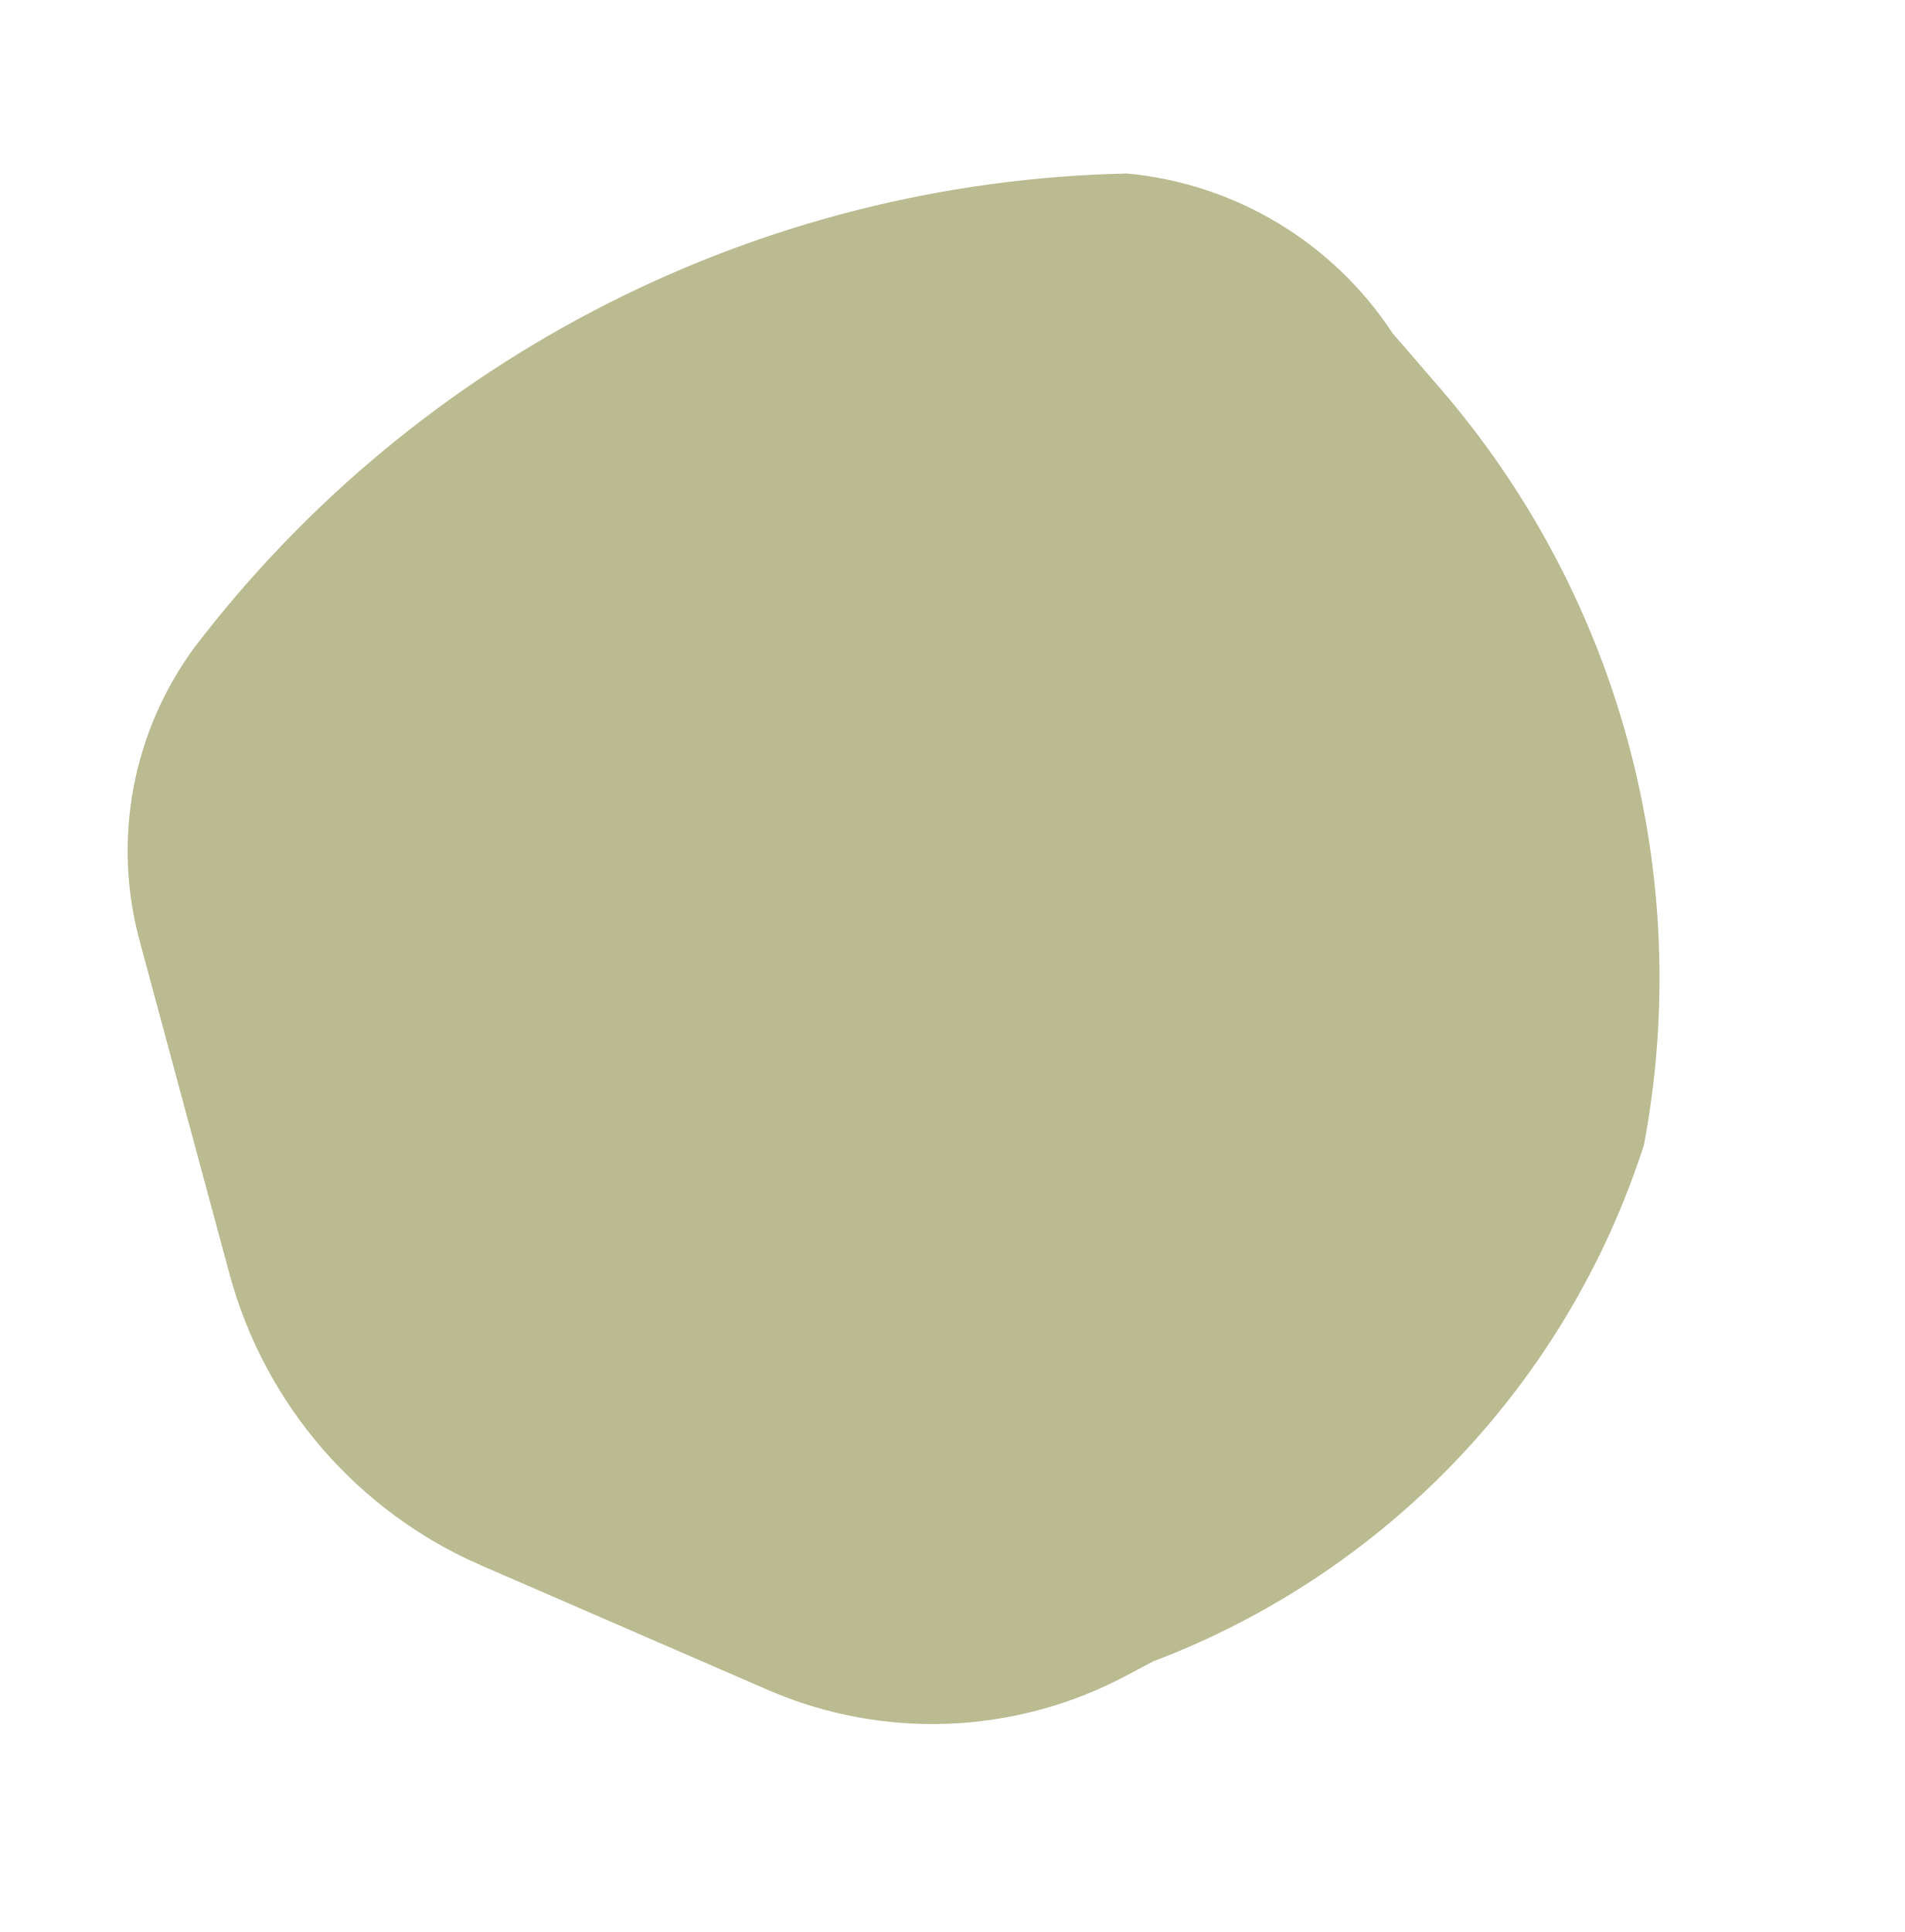
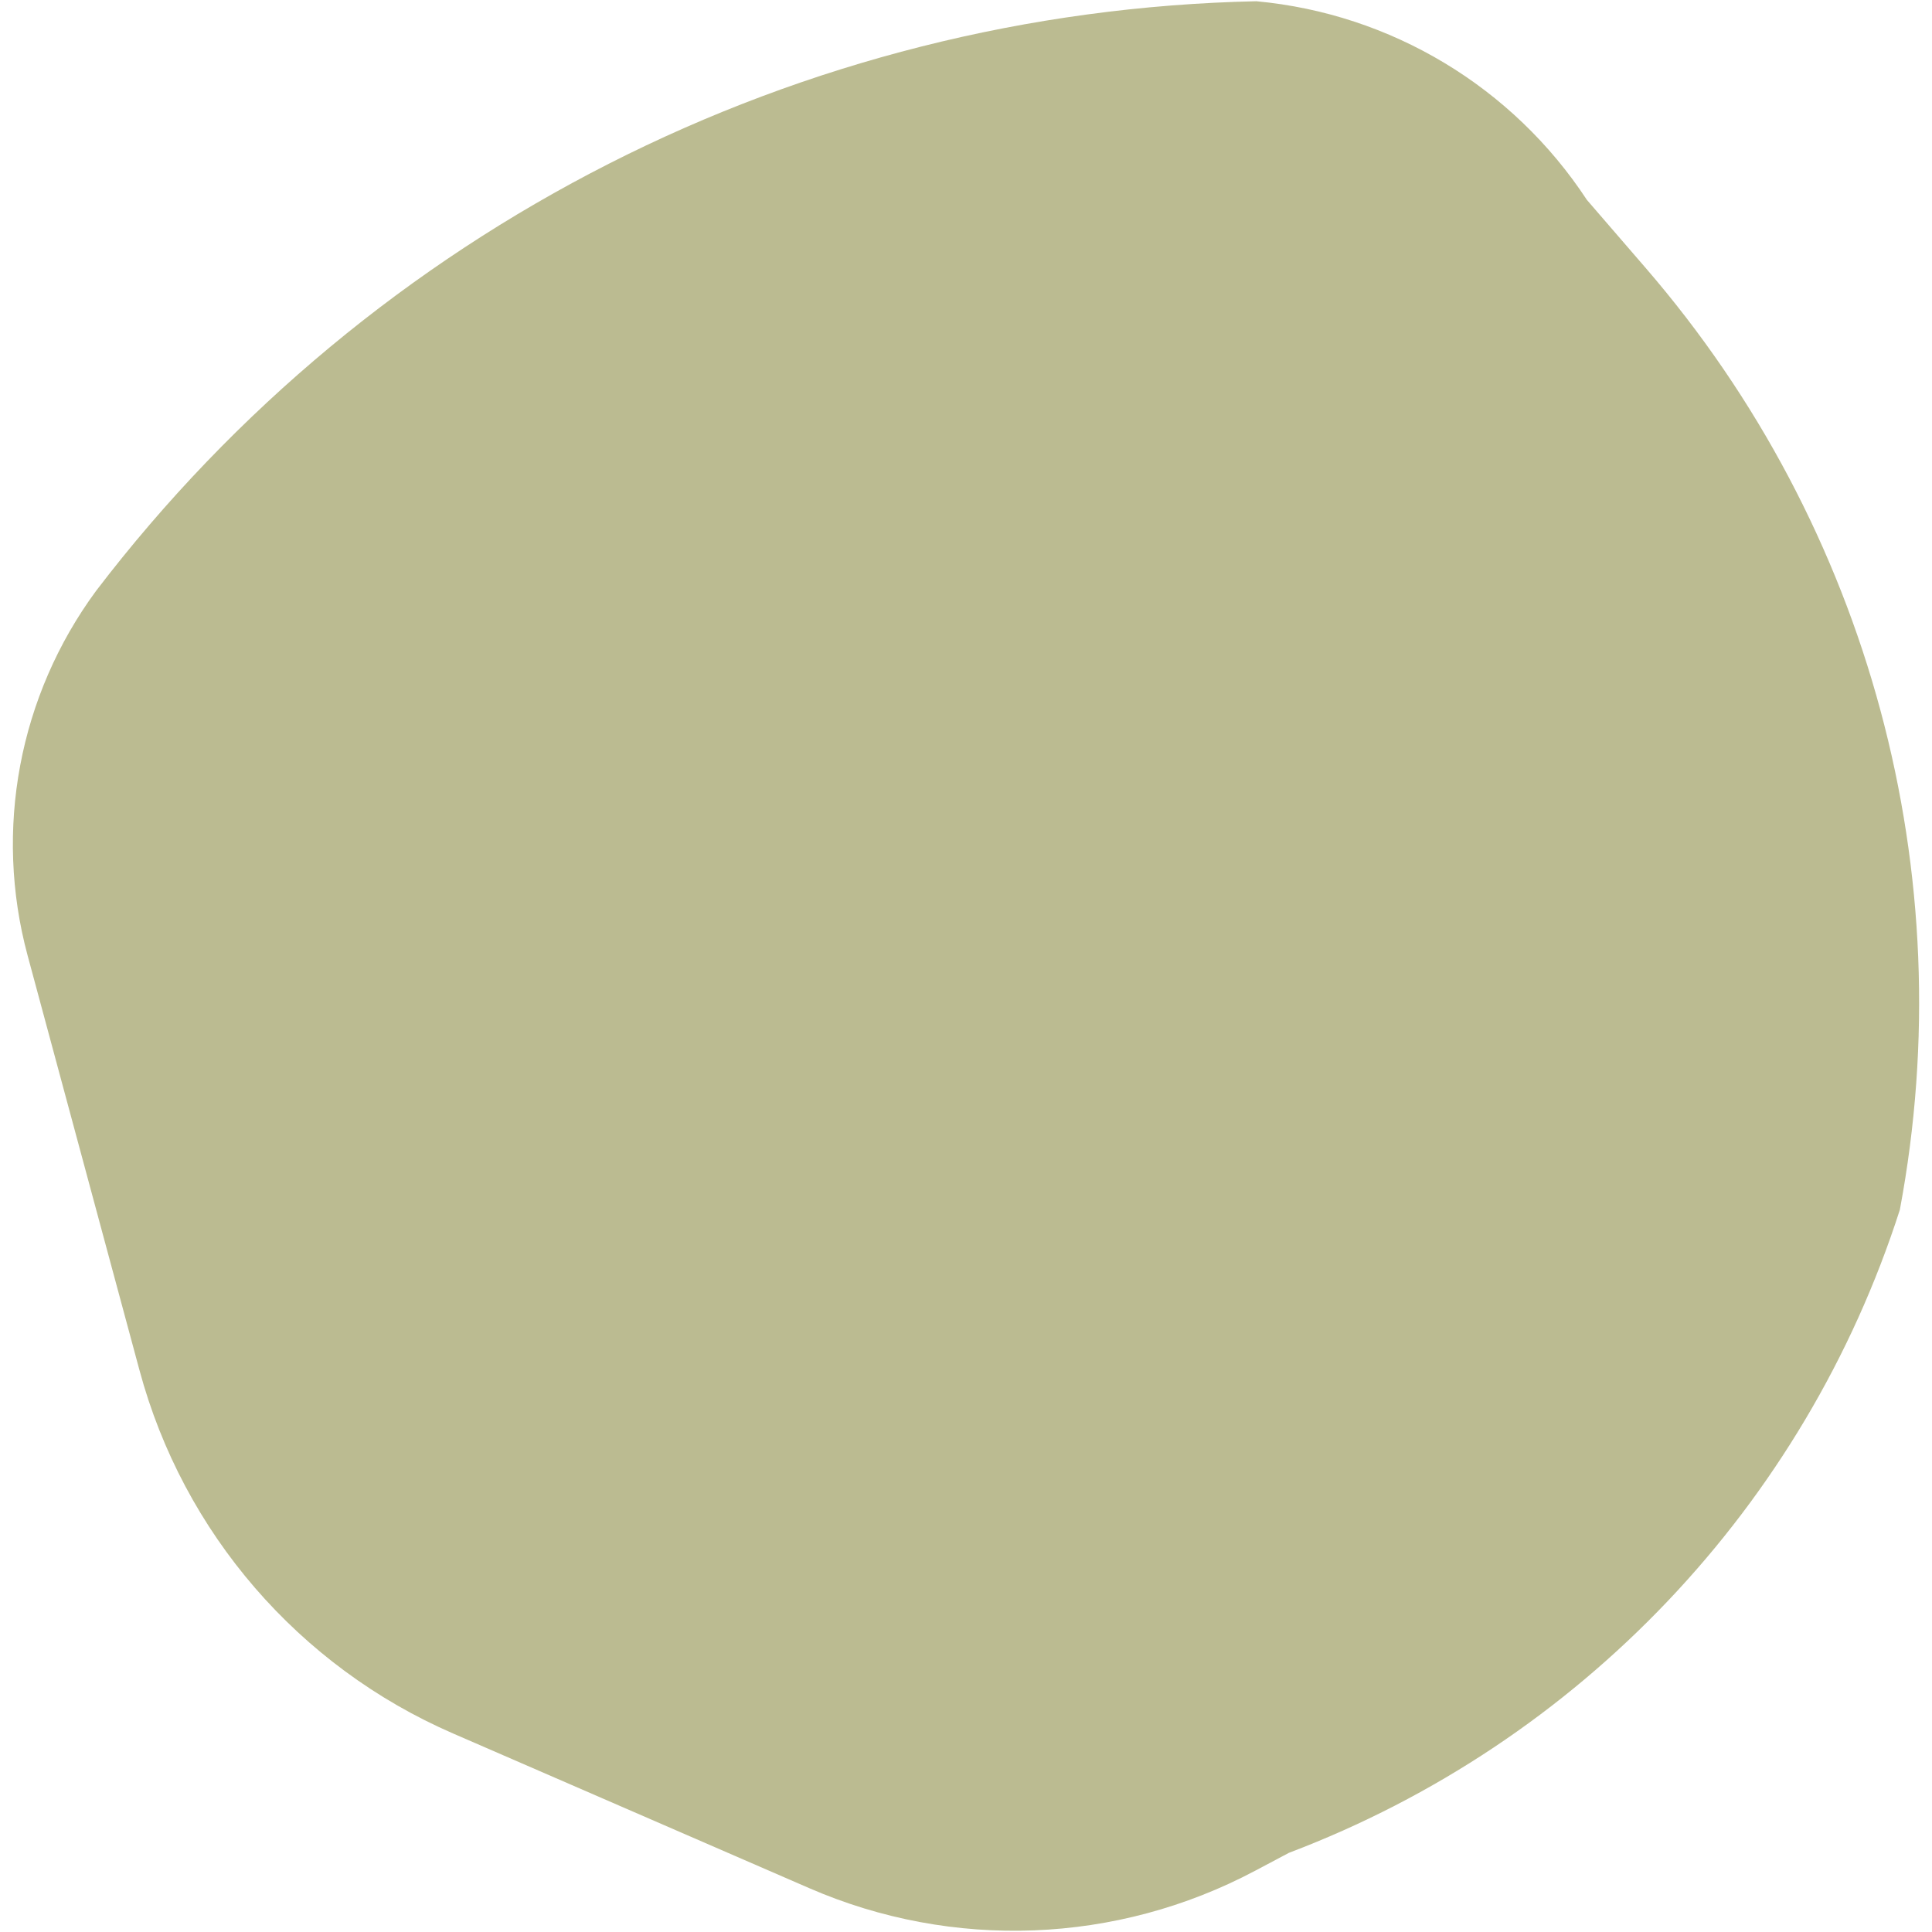
- <svg xmlns="http://www.w3.org/2000/svg" width="137mm" height="139mm" viewBox="0 0 137 139" version="1.1" id="svg1">
+ <svg xmlns="http://www.w3.org/2000/svg" width="150mm" height="150mm" viewBox="0 0 150 150" version="1.1" id="svg1">
  <defs id="defs1">
    </defs>
  <g id="layer1">
-     <path style="fill:#bbbb91;fill-opacity:1;stroke:none;stroke-width:0.265;stroke-opacity:1" id="path6" d="m 90.221,125.026 -26.014,17.332 a 44.482,44.482 172.04 0 1 -38.228,5.345 L -6.966,137.156 A 34.418,34.418 43.469 0 1 -28.642,116.609 120.686,120.686 95.893 0 1 -17.89,12.435 35.757,35.757 153.862 0 1 9.966,-1.235 L 17.158,-2.24 A 90.466,90.466 17.754 0 1 91.922,21.698 82.254,82.254 76.361 0 1 108.753,91.062 l -0.265,3.091 A 41.339,41.339 120.611 0 1 90.221,125.026 Z" transform="matrix(0.3897044,0.6034386,-0.6037225,0.3895211,95.55484,18.4358)" />
+     <path style="fill:#bbbb91;fill-opacity:1;stroke:none;stroke-width:0.265;stroke-opacity:1" id="path6" d="m 90.221,125.026 -26.014,17.332 a 44.482,44.482 172.04 0 1 -38.228,5.345 L -6.966,137.156 A 34.418,34.418 43.469 0 1 -28.642,116.609 120.686,120.686 95.893 0 1 -17.89,12.435 35.757,35.757 153.862 0 1 9.966,-1.235 L 17.158,-2.24 A 90.466,90.466 17.754 0 1 91.922,21.698 82.254,82.254 76.361 0 1 108.753,91.062 l -0.265,3.091 A 41.339,41.339 120.611 0 1 90.221,125.026 Z" transform="matrix(0.5233361,0.8103609,-0.8107422,0.52309,116.9883,8.089153)" />
  </g>
</svg>
